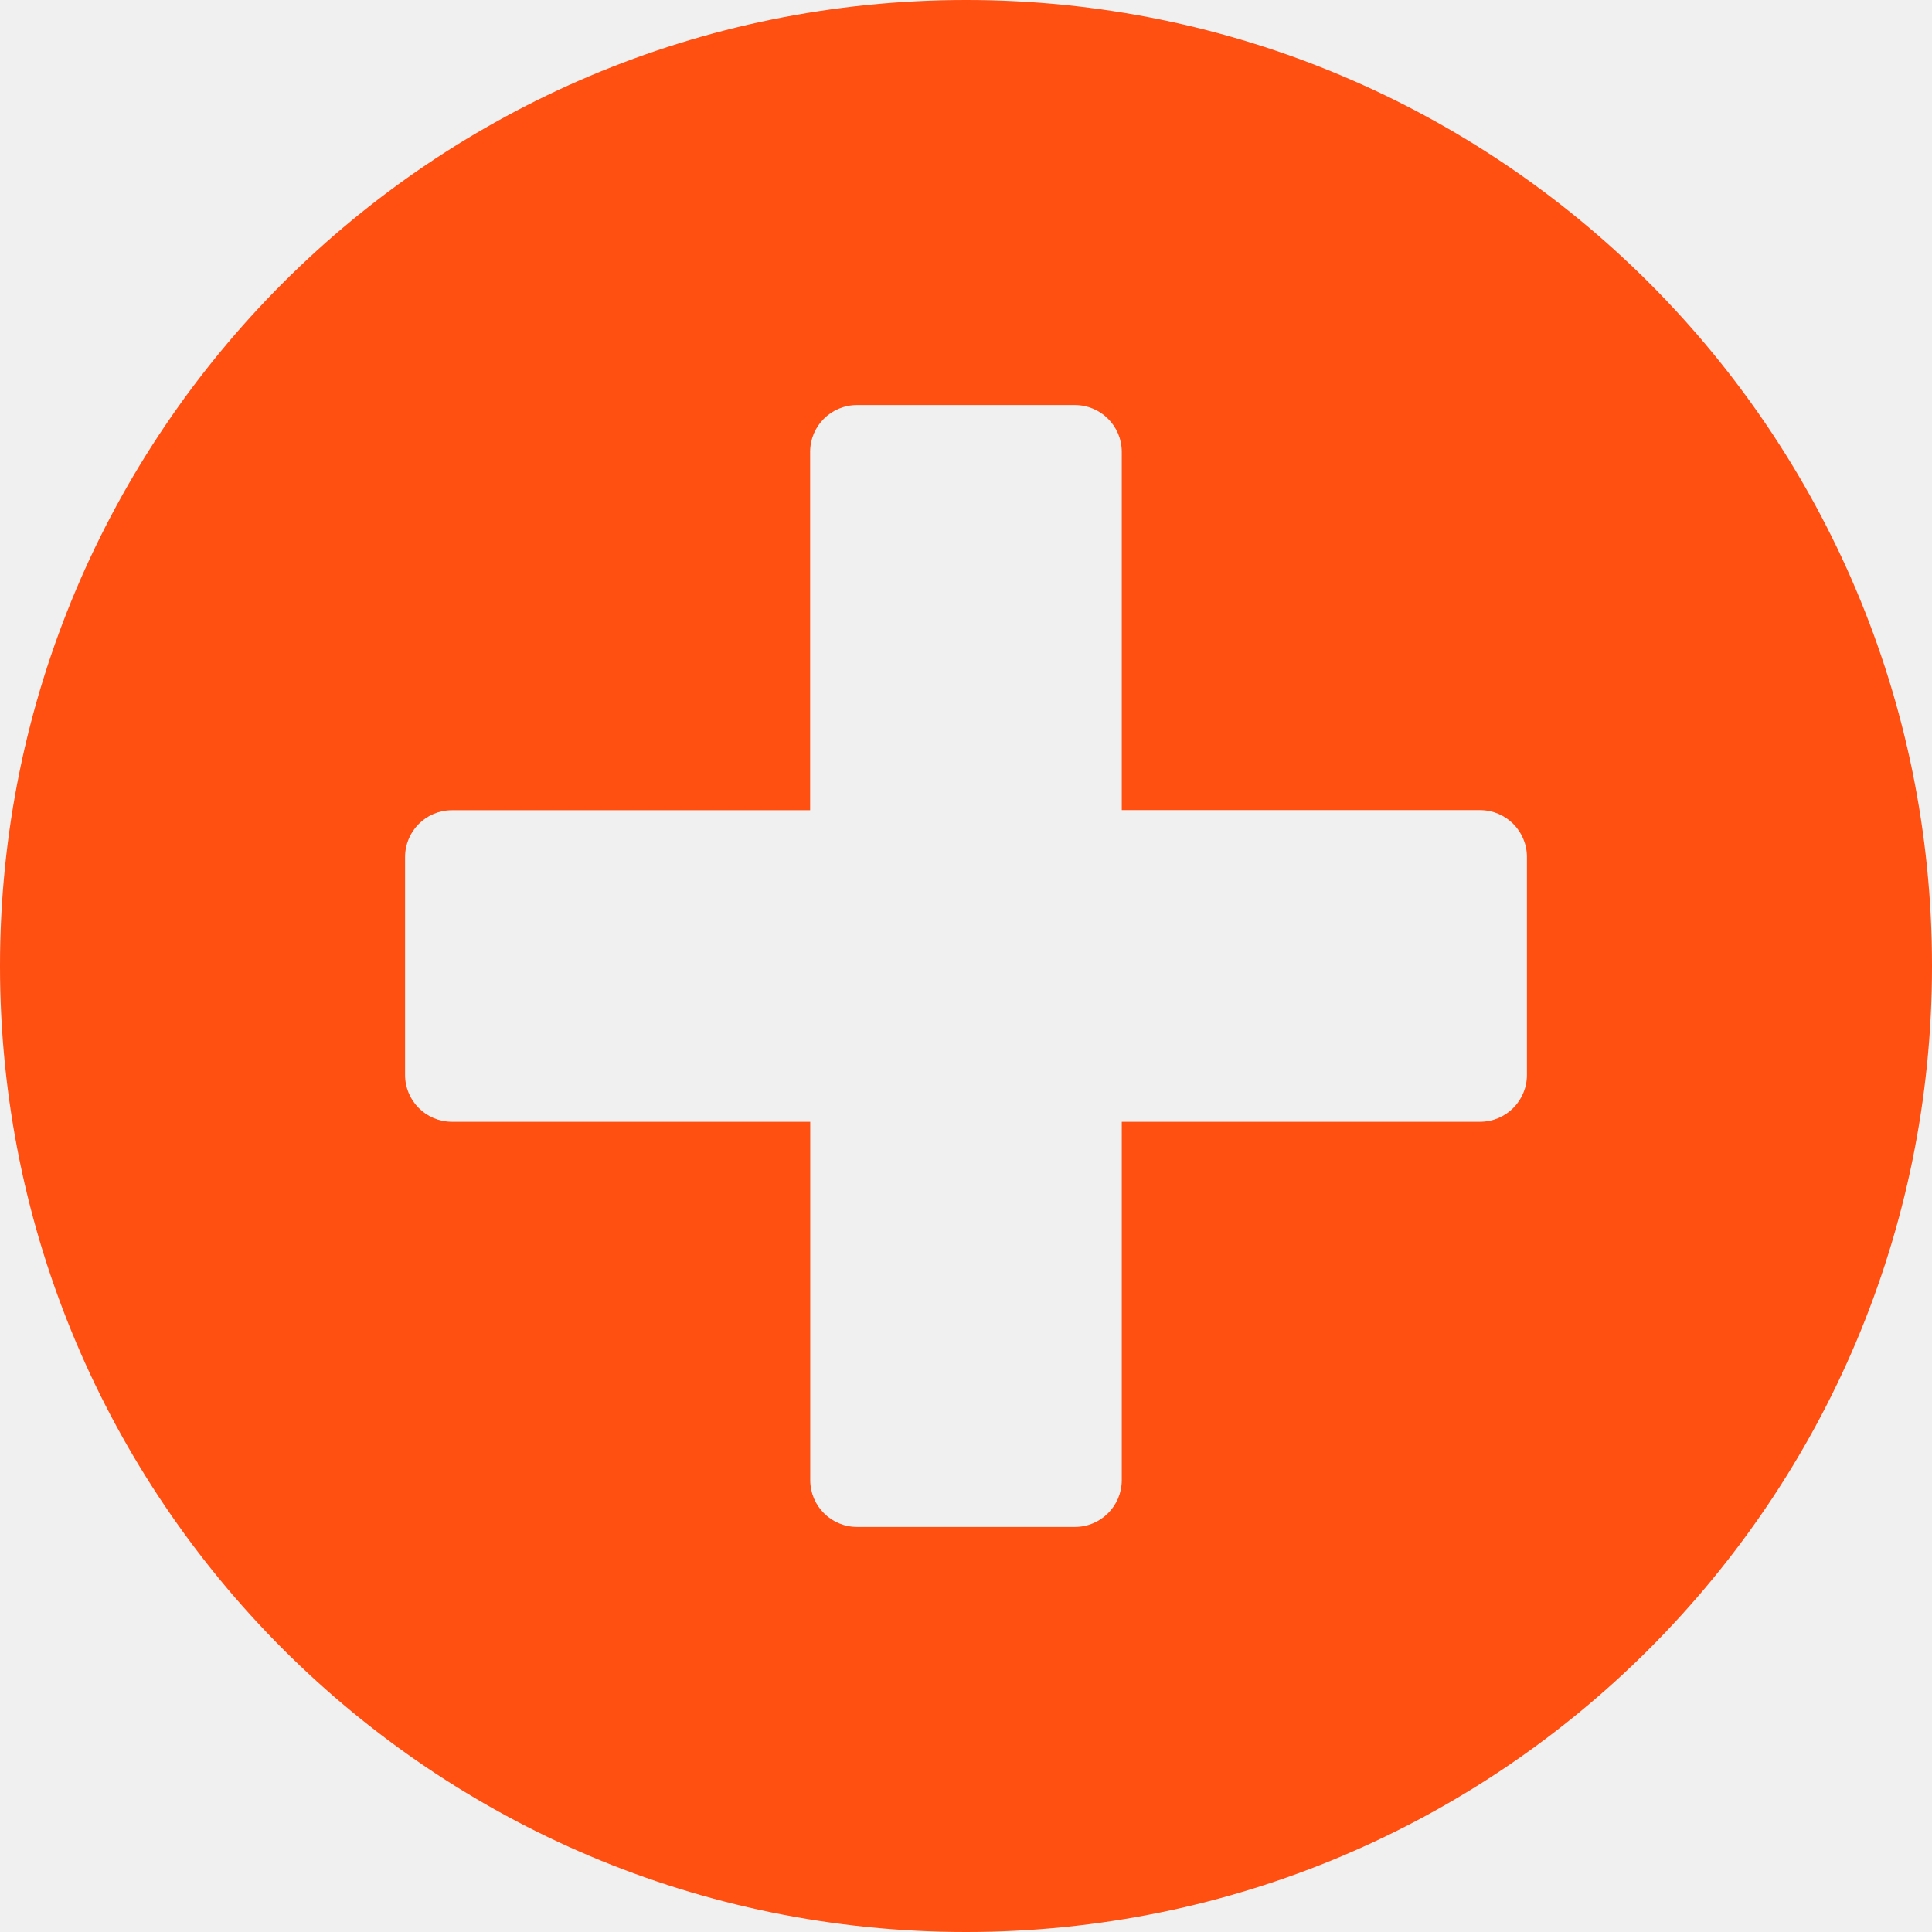
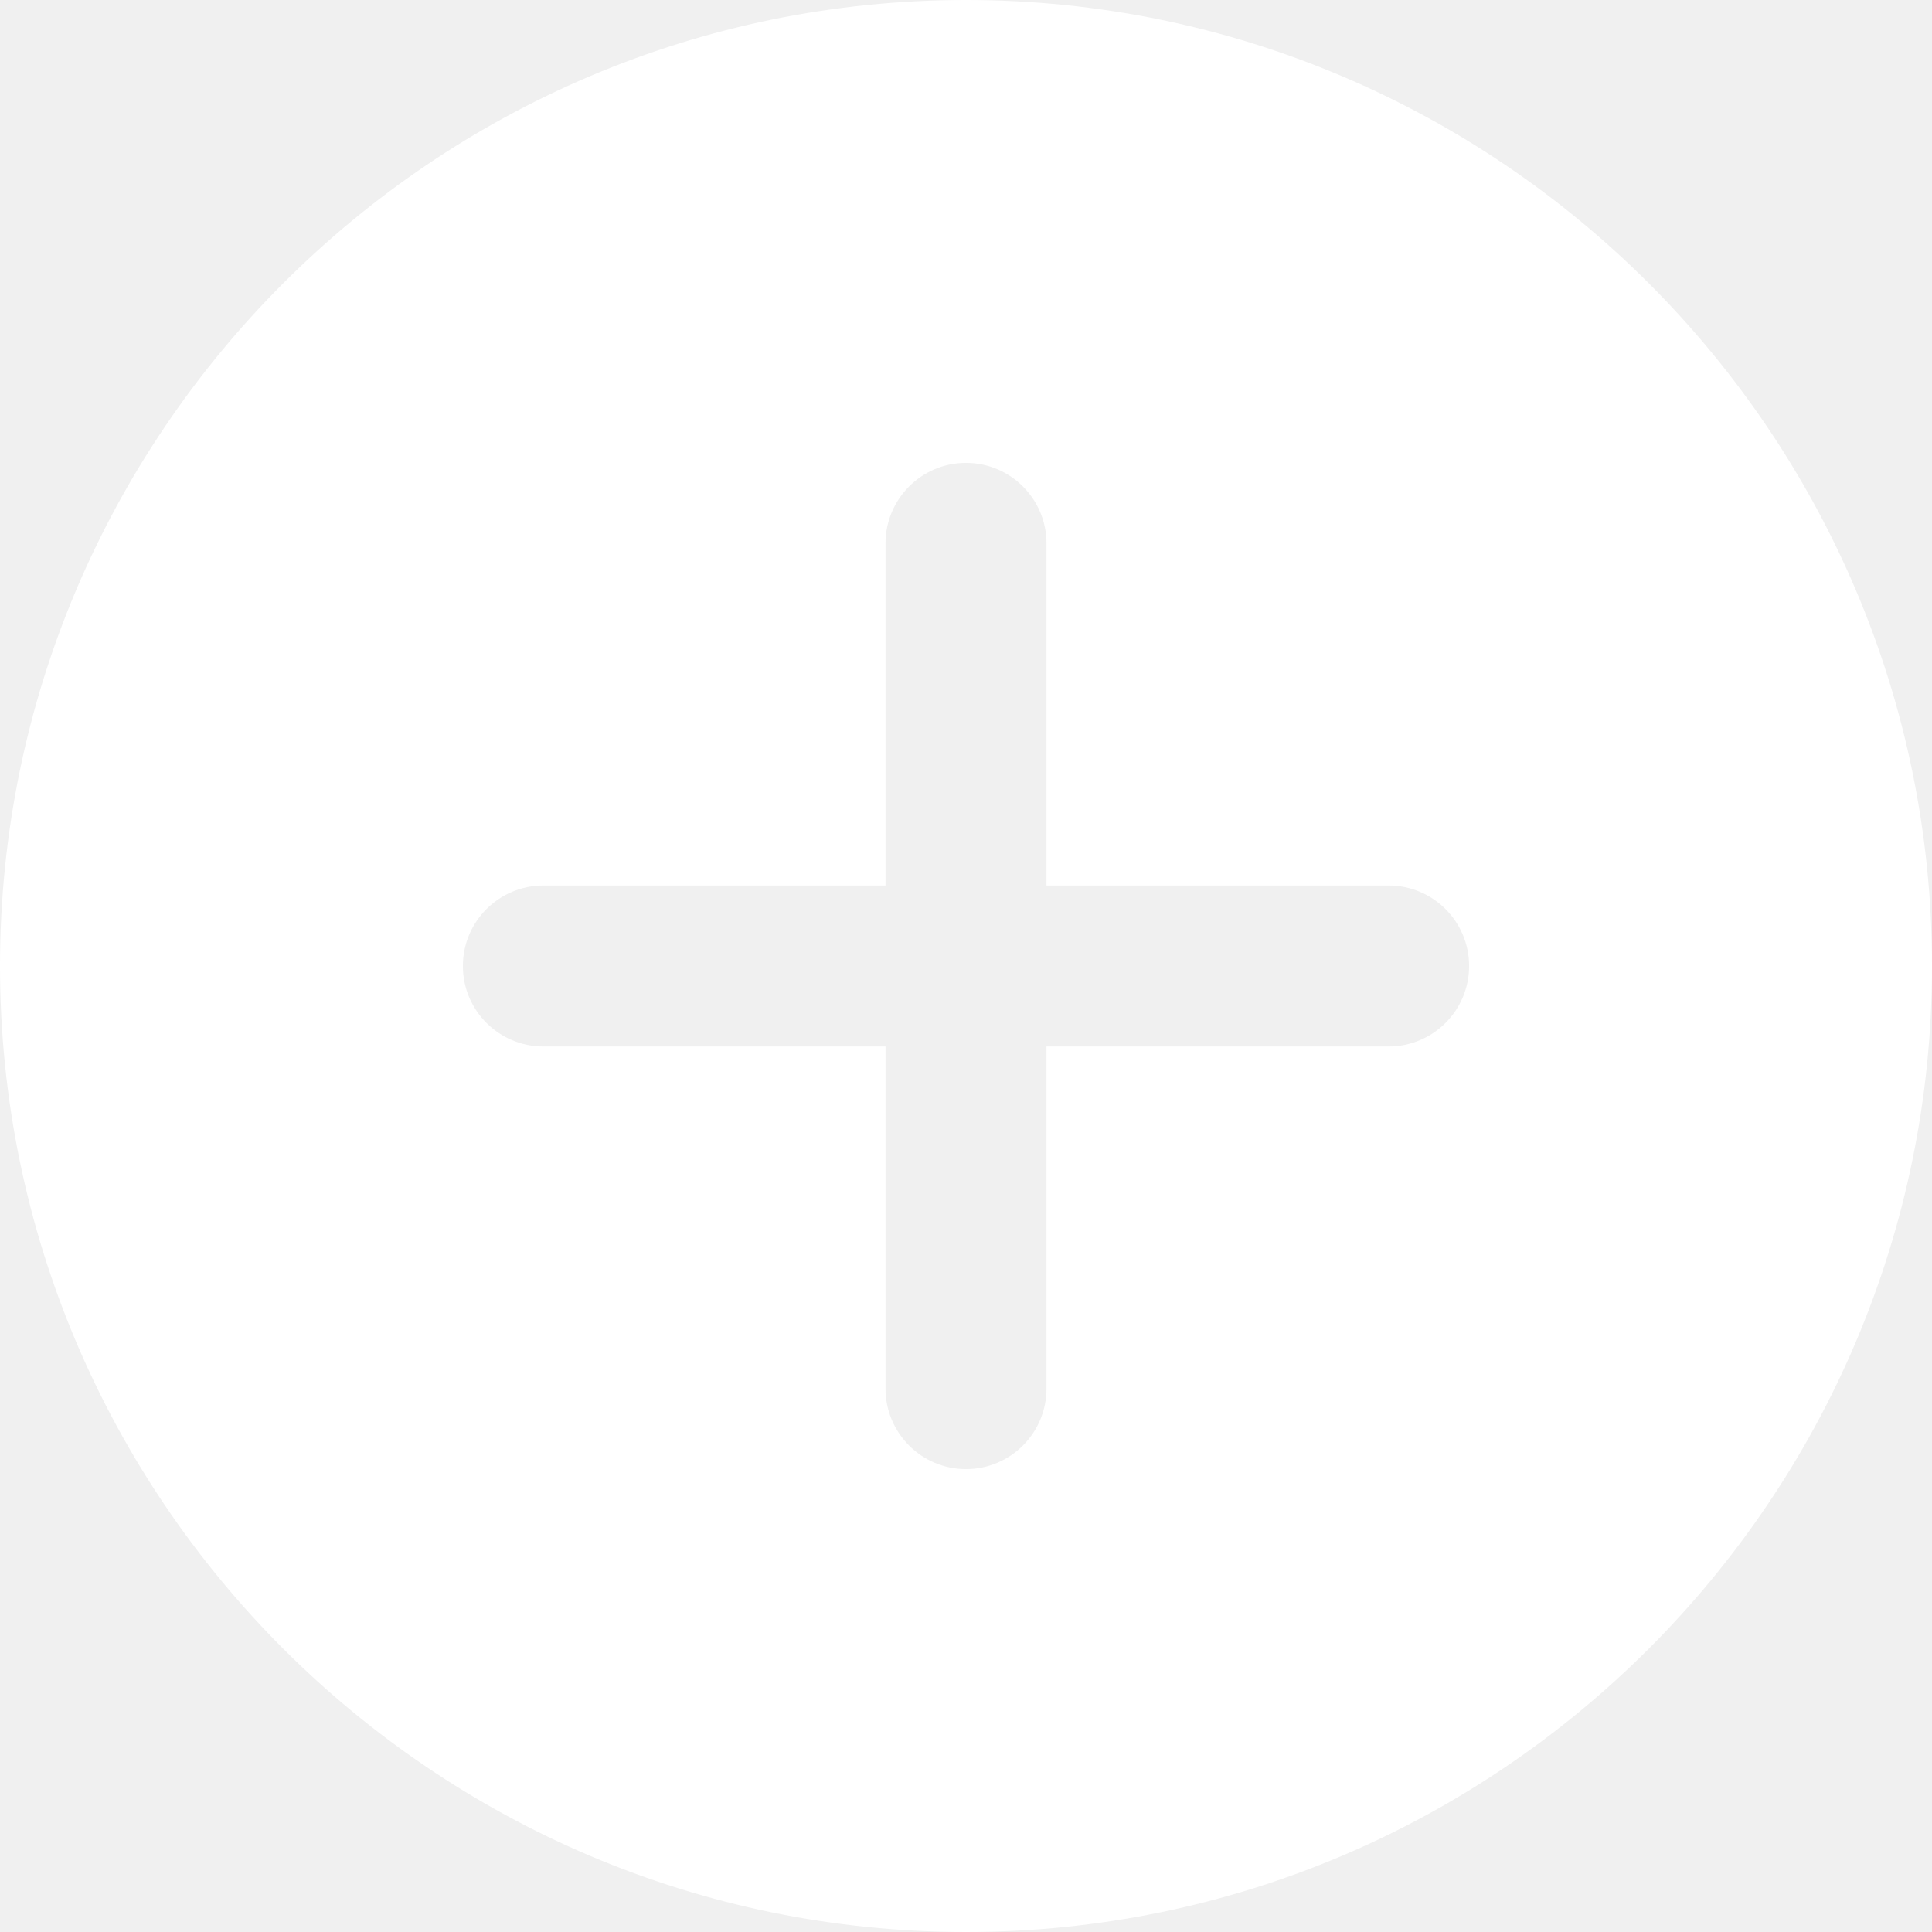
- <svg xmlns="http://www.w3.org/2000/svg" width="19.67" height="19.67" viewBox="0 0 19.67 19.67">
-   <path id="plus-circle-solid" d="M17.835,8a9.835,9.835,0,1,0,9.835,9.835A9.833,9.833,0,0,0,17.835,8Zm5.711,10.945a.477.477,0,0,1-.476.476H19.421V23.07a.477.477,0,0,1-.476.476H16.725a.477.477,0,0,1-.476-.476V19.421H12.6a.477.477,0,0,1-.476-.476V16.725a.477.477,0,0,1,.476-.476h3.648V12.6a.477.477,0,0,1,.476-.476h2.221a.477.477,0,0,1,.476.476v3.648H23.07a.477.477,0,0,1,.476.476Z" transform="translate(-8 -8)" fill="#ff4f11" />
+ <svg xmlns="http://www.w3.org/2000/svg" version="1.1" width="512" height="512" x="0" y="0" viewBox="0 0 512 512" style="enable-background:new 0 0 512 512" xml:space="preserve" class="">
+   <g>
+     <path d="m256 0c-141.164 0-256 114.836-256 256s114.836 256 256 256 256-114.836 256-256-114.836-256-256-256zm112 277.332h-90.668v90.668c0 11.777-9.555 21.332-21.332 21.332s-21.332-9.555-21.332-21.332v-90.668h-90.668c-11.777 0-21.332-9.555-21.332-21.332s9.555-21.332 21.332-21.332h90.668v-90.668c0-11.777 9.555-21.332 21.332-21.332s21.332 9.555 21.332 21.332v90.668h90.668c11.777 0 21.332 9.555 21.332 21.332s-9.555 21.332-21.332 21.332zm0 0" fill="#ffffff" data-original="#000000" style="" class="" />
+   </g>
</svg>
